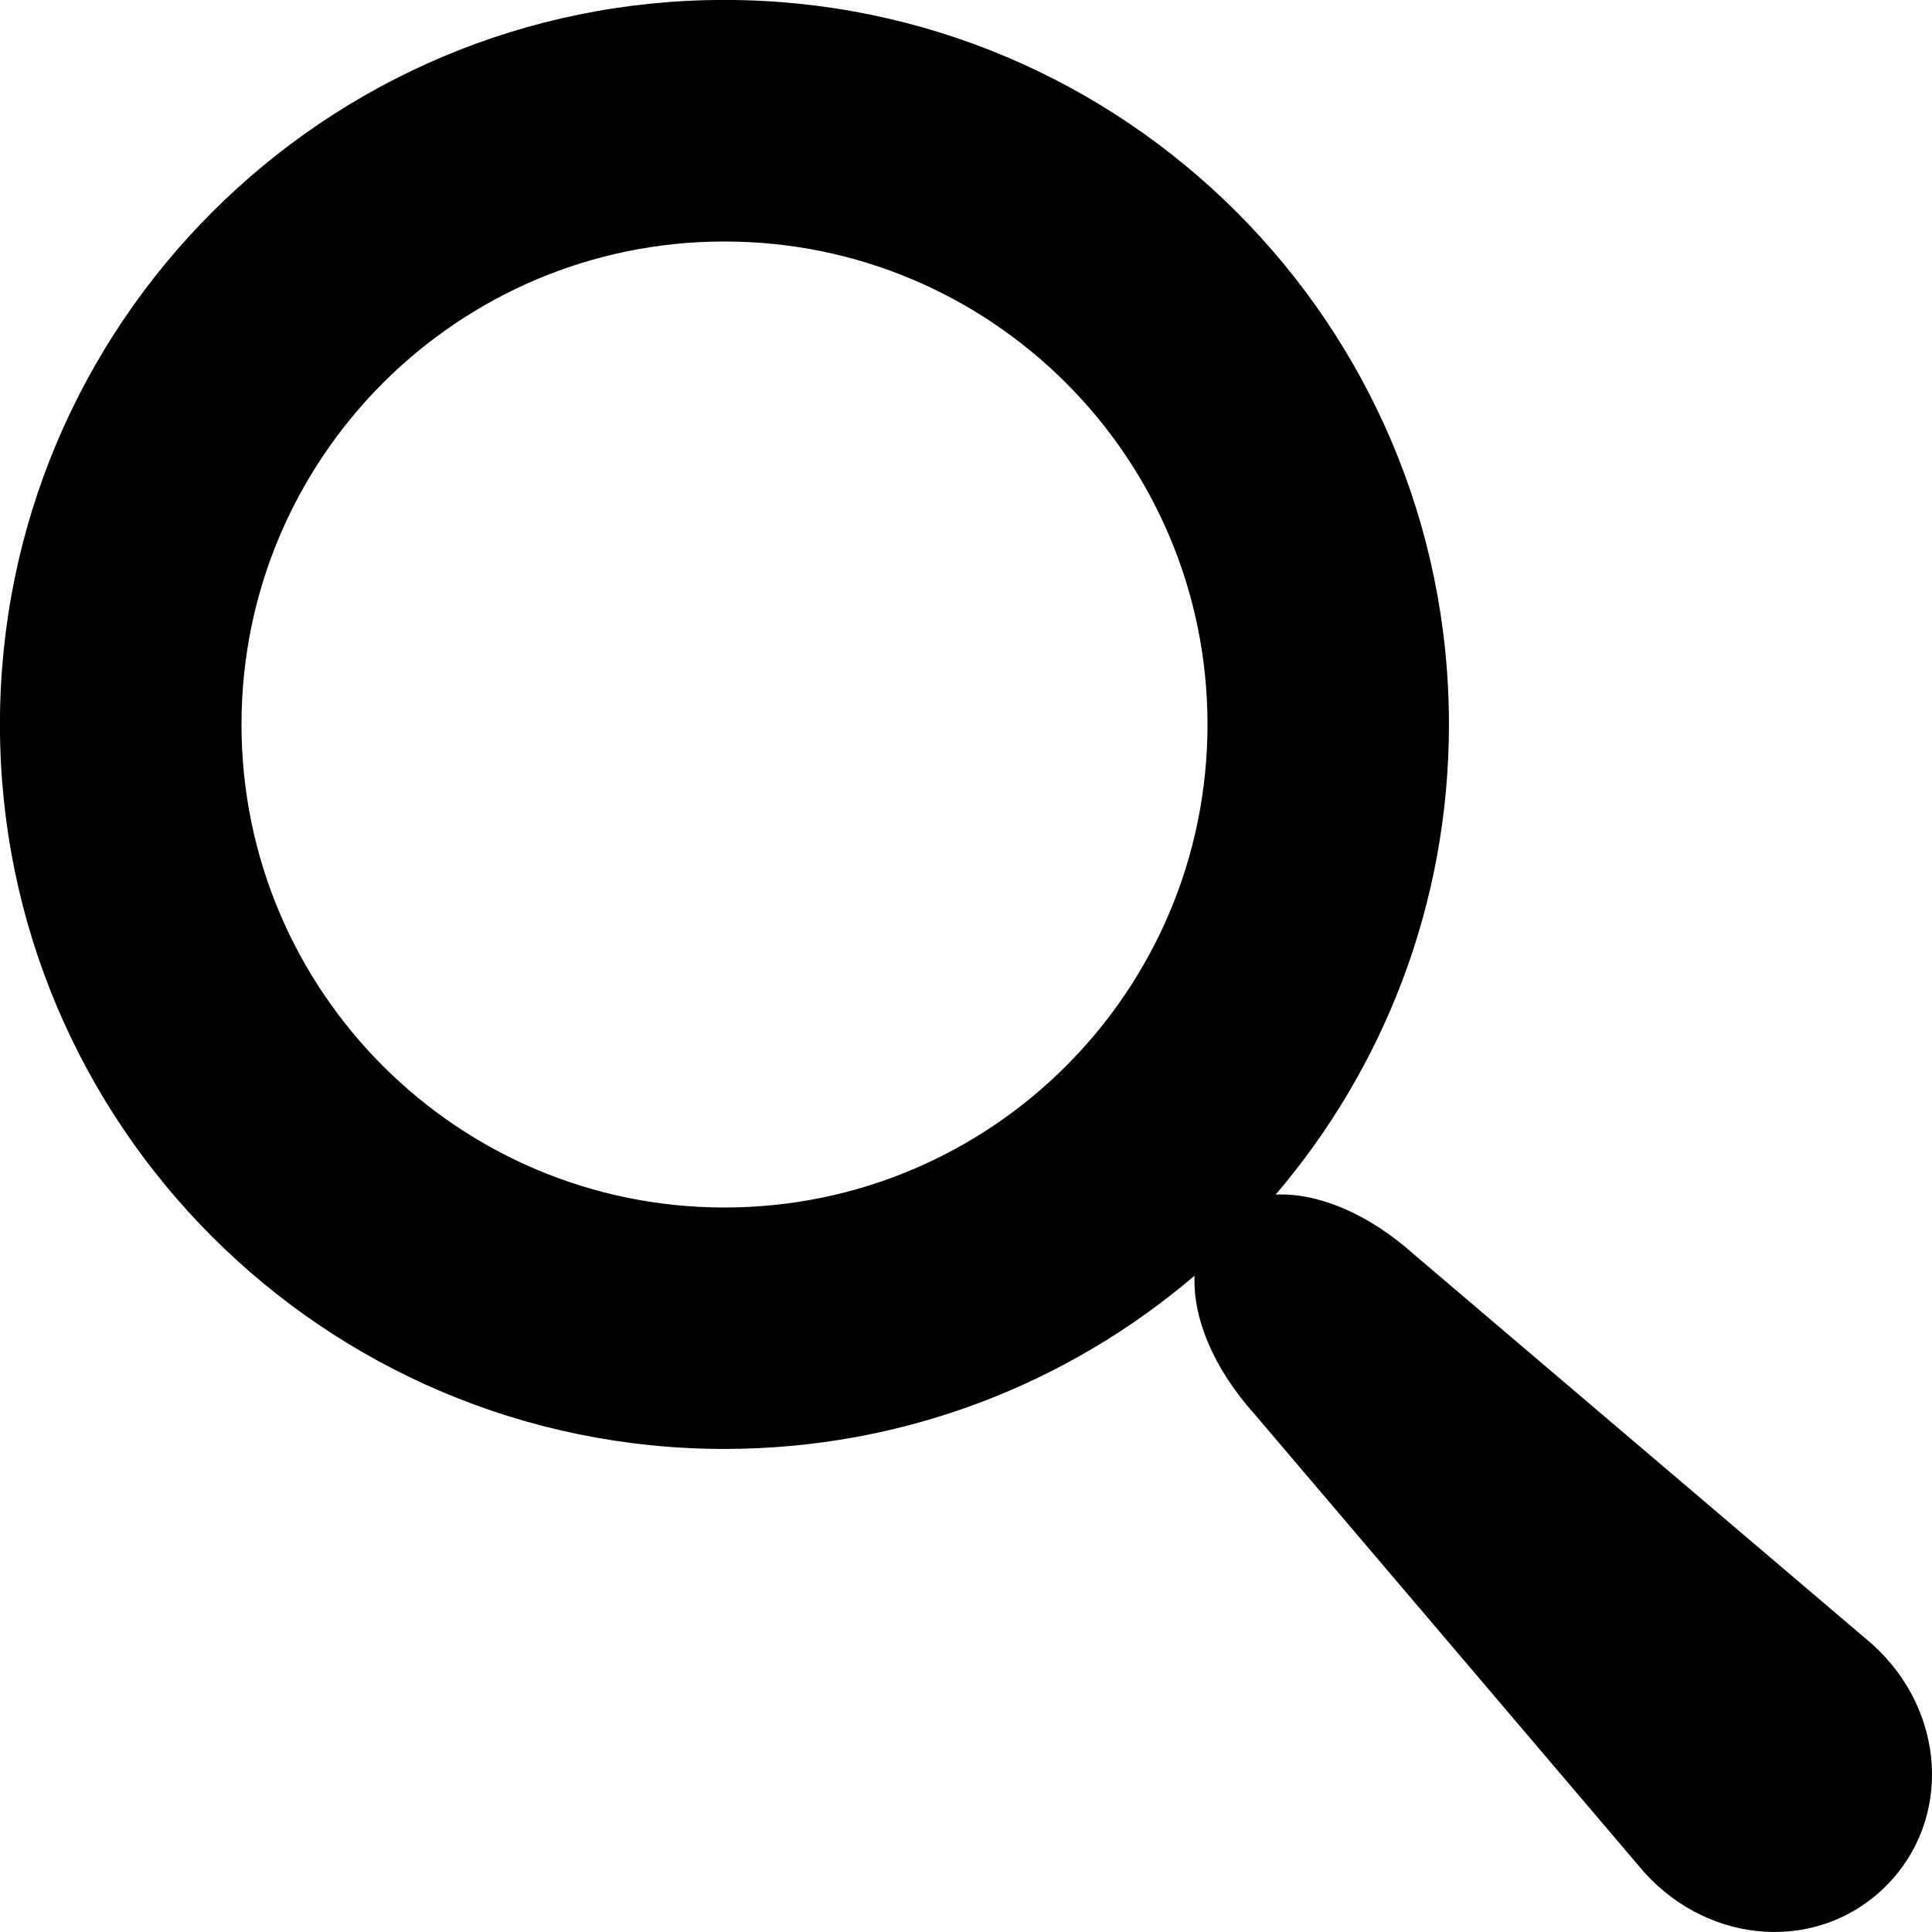
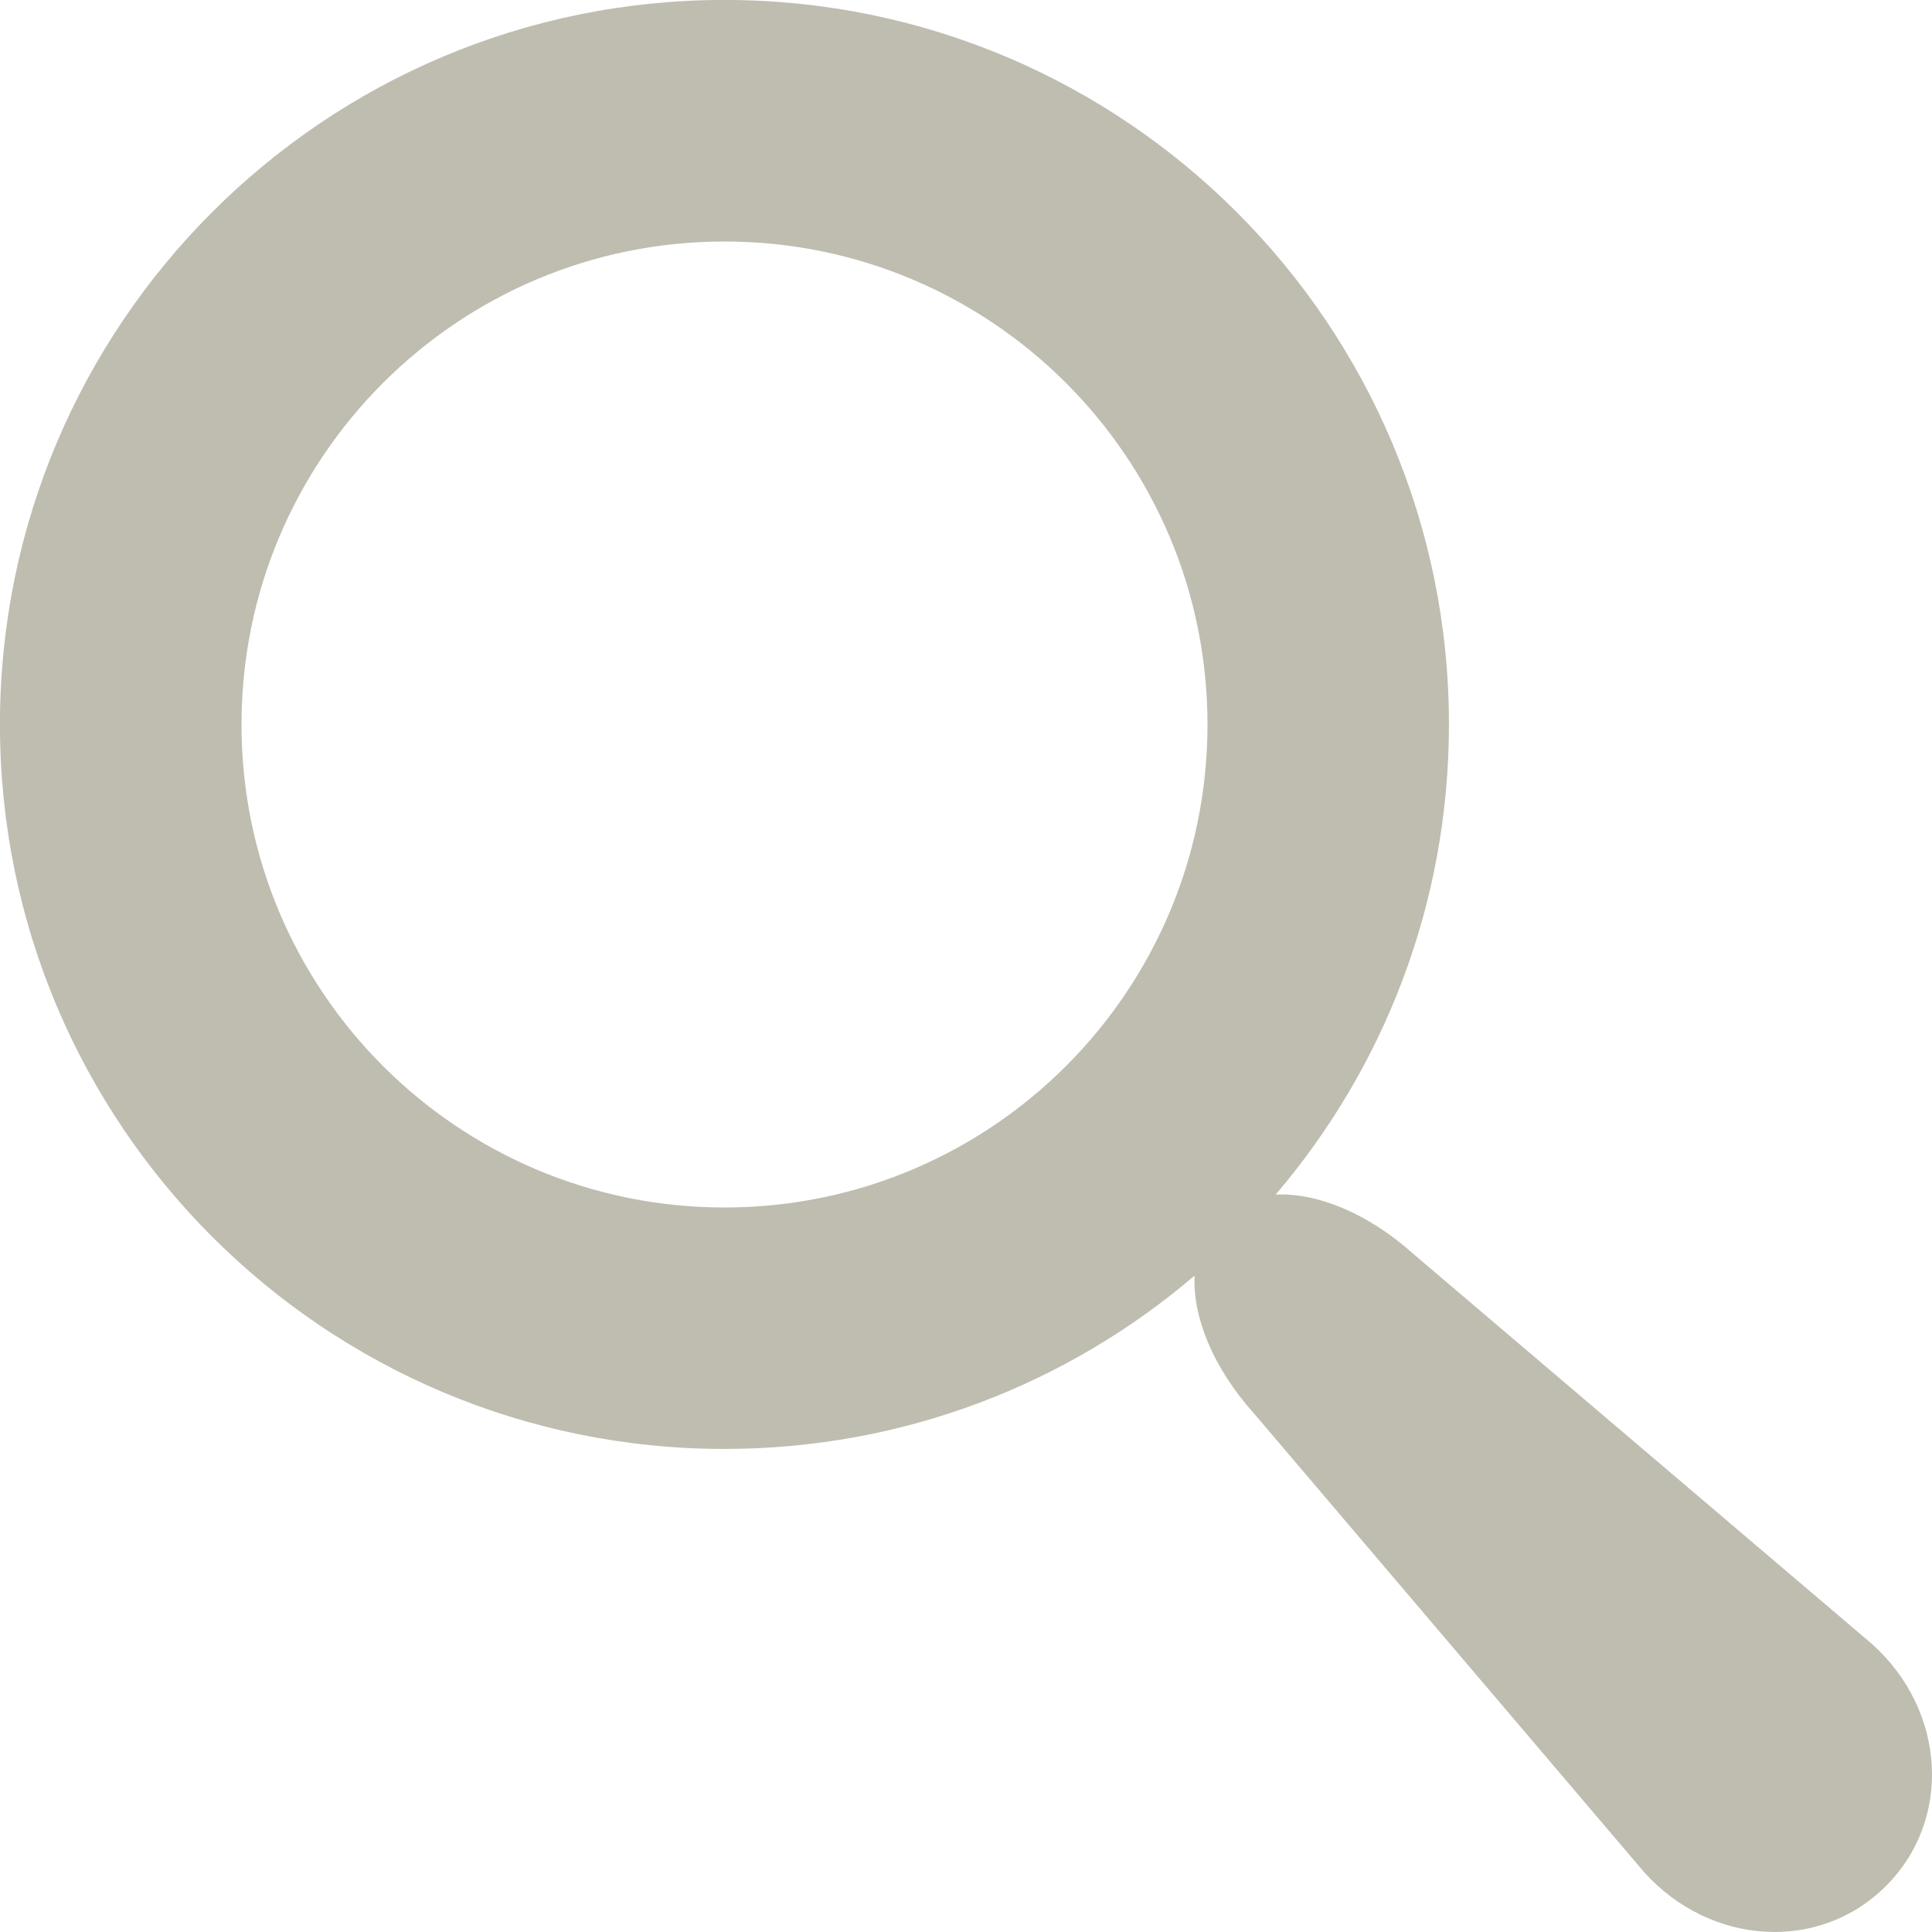
<svg xmlns="http://www.w3.org/2000/svg" version="1.1" width="32" height="32" viewBox="0 0 32 32">
  <g>
</g>
-   <path d="M31.008 27.231l-7.58-6.447c-0.784-0.705-1.622-1.029-2.299-0.998 1.789-2.096 2.87-4.815 2.87-7.787 0-6.627-5.373-12-12-12-6.627 0-12 5.373-12 12 0 6.627 5.373 12 12 12 2.972 0 5.691-1.081 7.787-2.87-0.031 0.677 0.293 1.515 0.998 2.299l6.447 7.58c1.104 1.226 2.907 1.33 4.007 0.23s0.997-2.903-0.23-4.007zM12 20c-4.418 0-8-3.582-8-8s3.582-8 8-8 8 3.582 8 8-3.582 8-8 8z" fill="#000000" />
+   <path d="M31.008 27.231l-7.58-6.447c-0.784-0.705-1.622-1.029-2.299-0.998 1.789-2.096 2.87-4.815 2.87-7.787 0-6.627-5.373-12-12-12-6.627 0-12 5.373-12 12 0 6.627 5.373 12 12 12 2.972 0 5.691-1.081 7.787-2.87-0.031 0.677 0.293 1.515 0.998 2.299l6.447 7.58c1.104 1.226 2.907 1.33 4.007 0.23s0.997-2.903-0.23-4.007zM12 20c-4.418 0-8-3.582-8-8s3.582-8 8-8 8 3.582 8 8-3.582 8-8 8z" fill="#BFBDB0" />
</svg>
